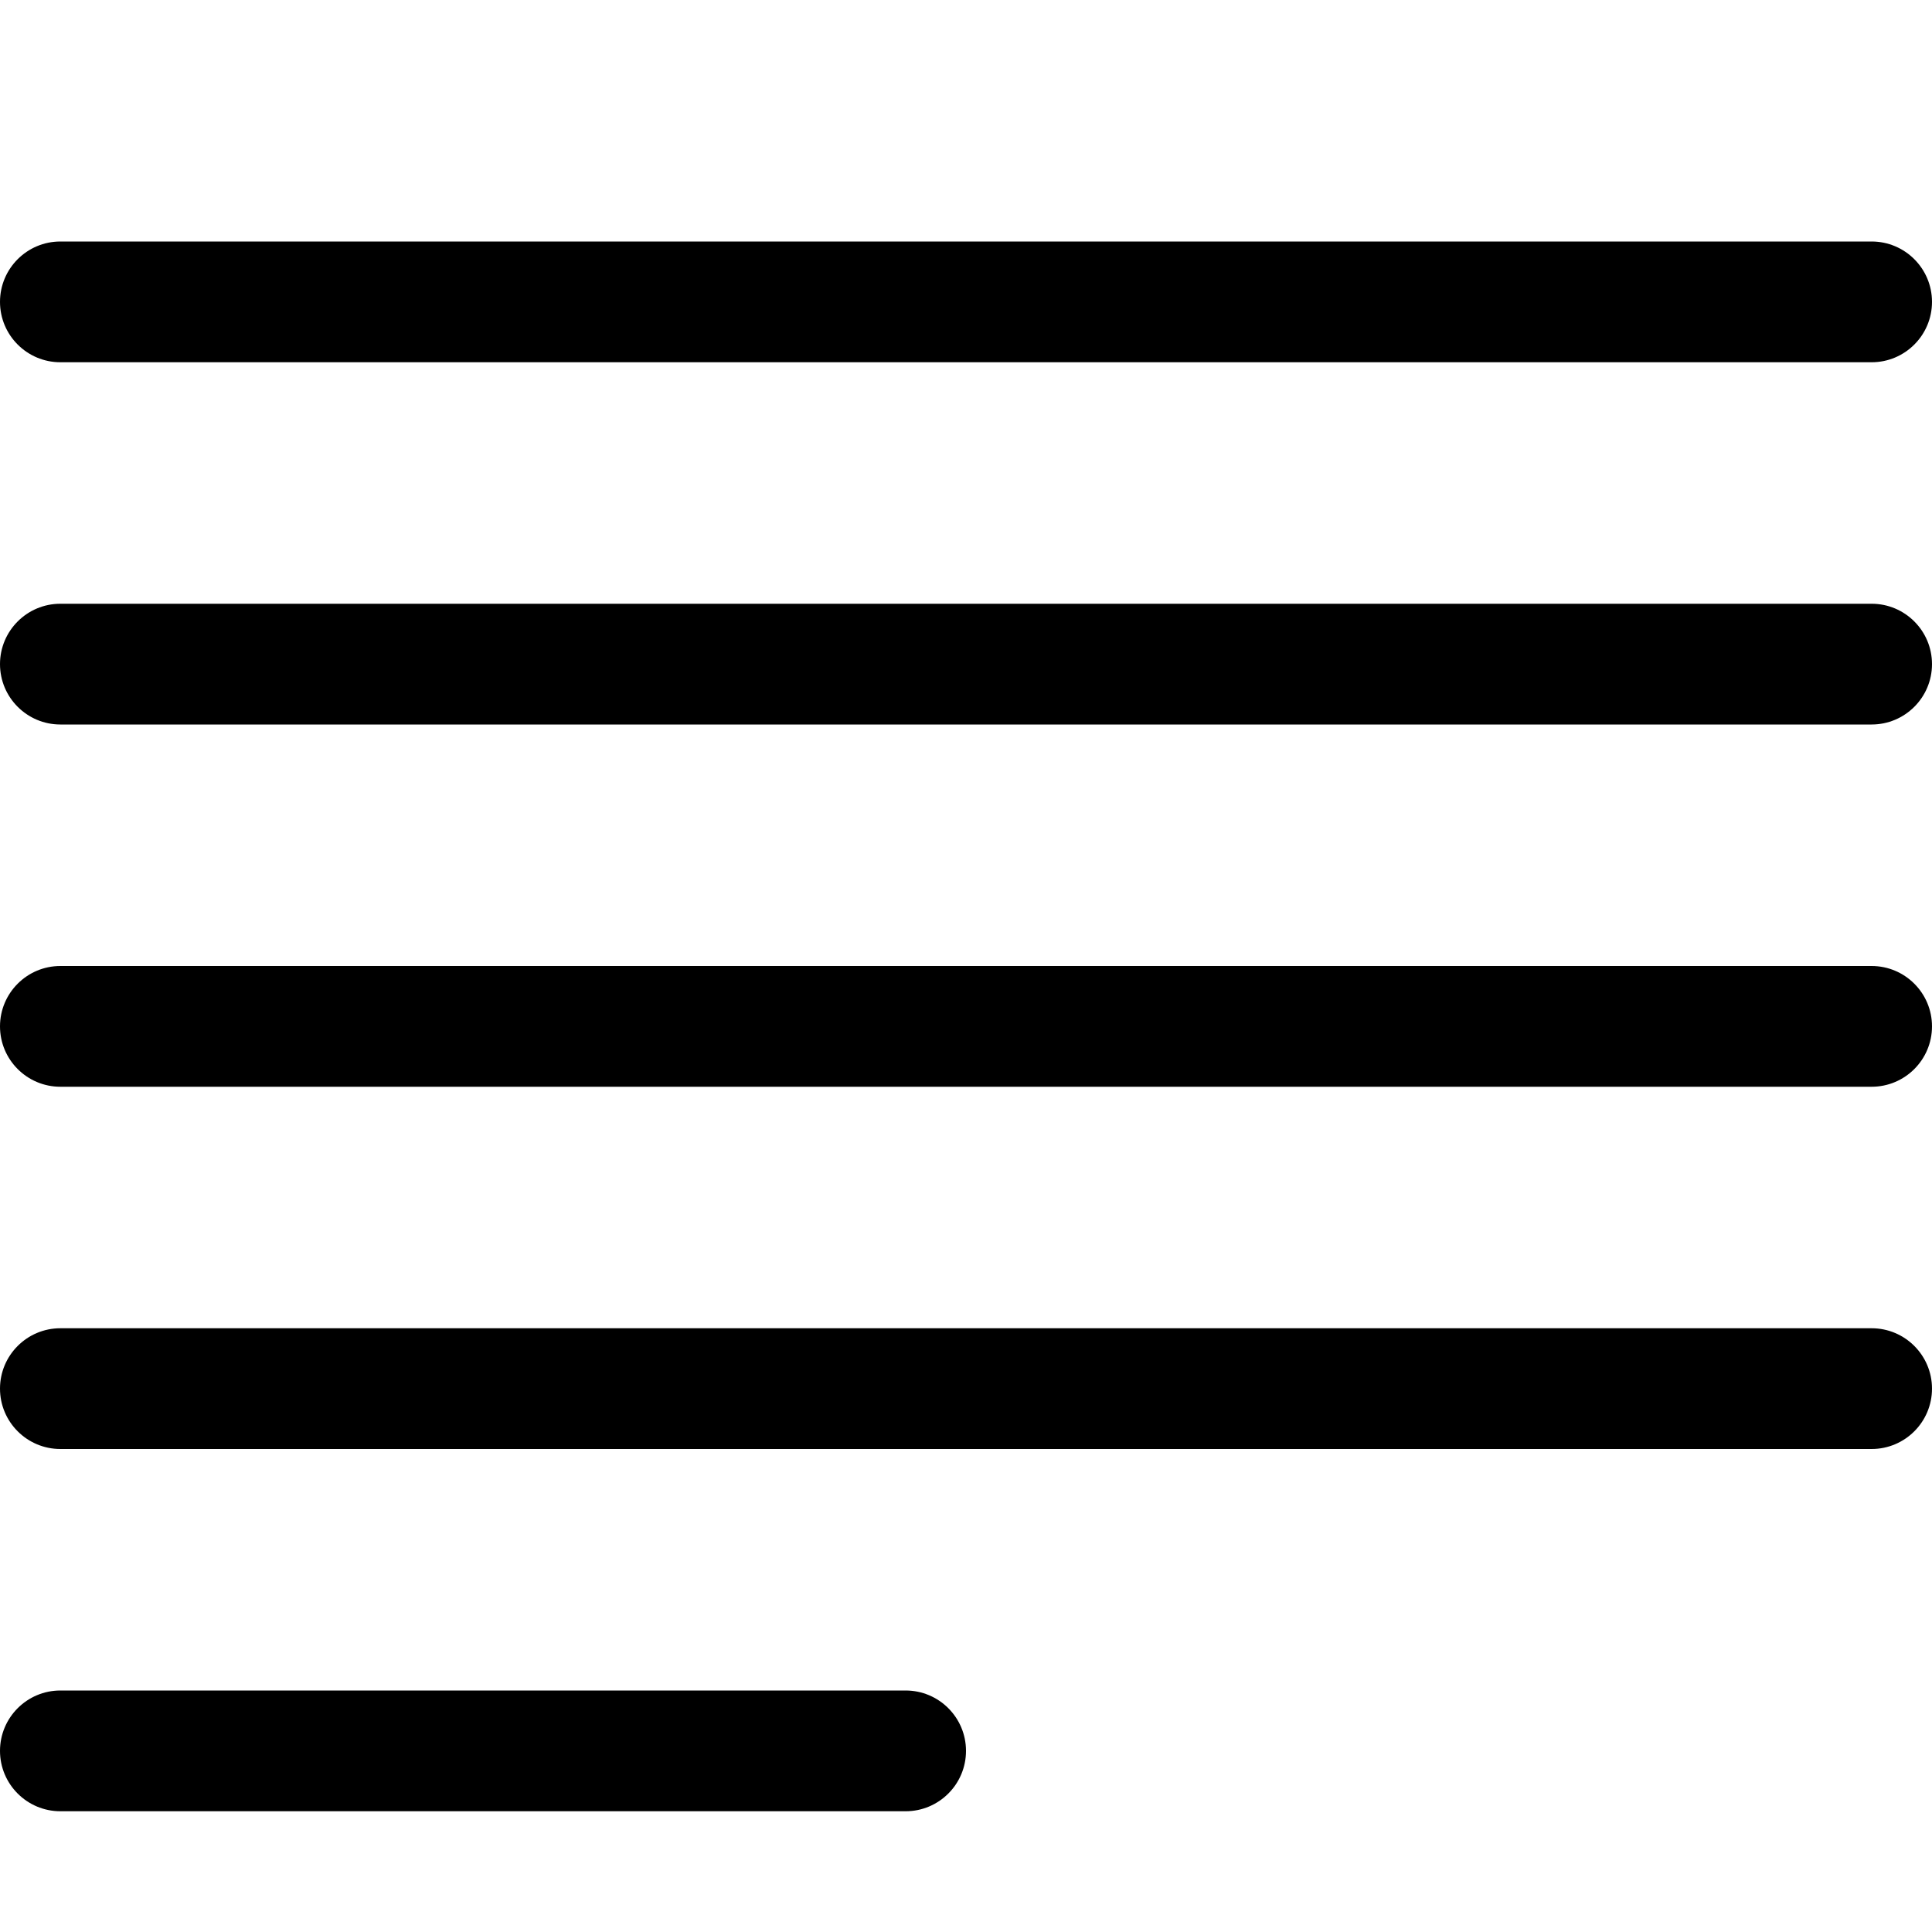
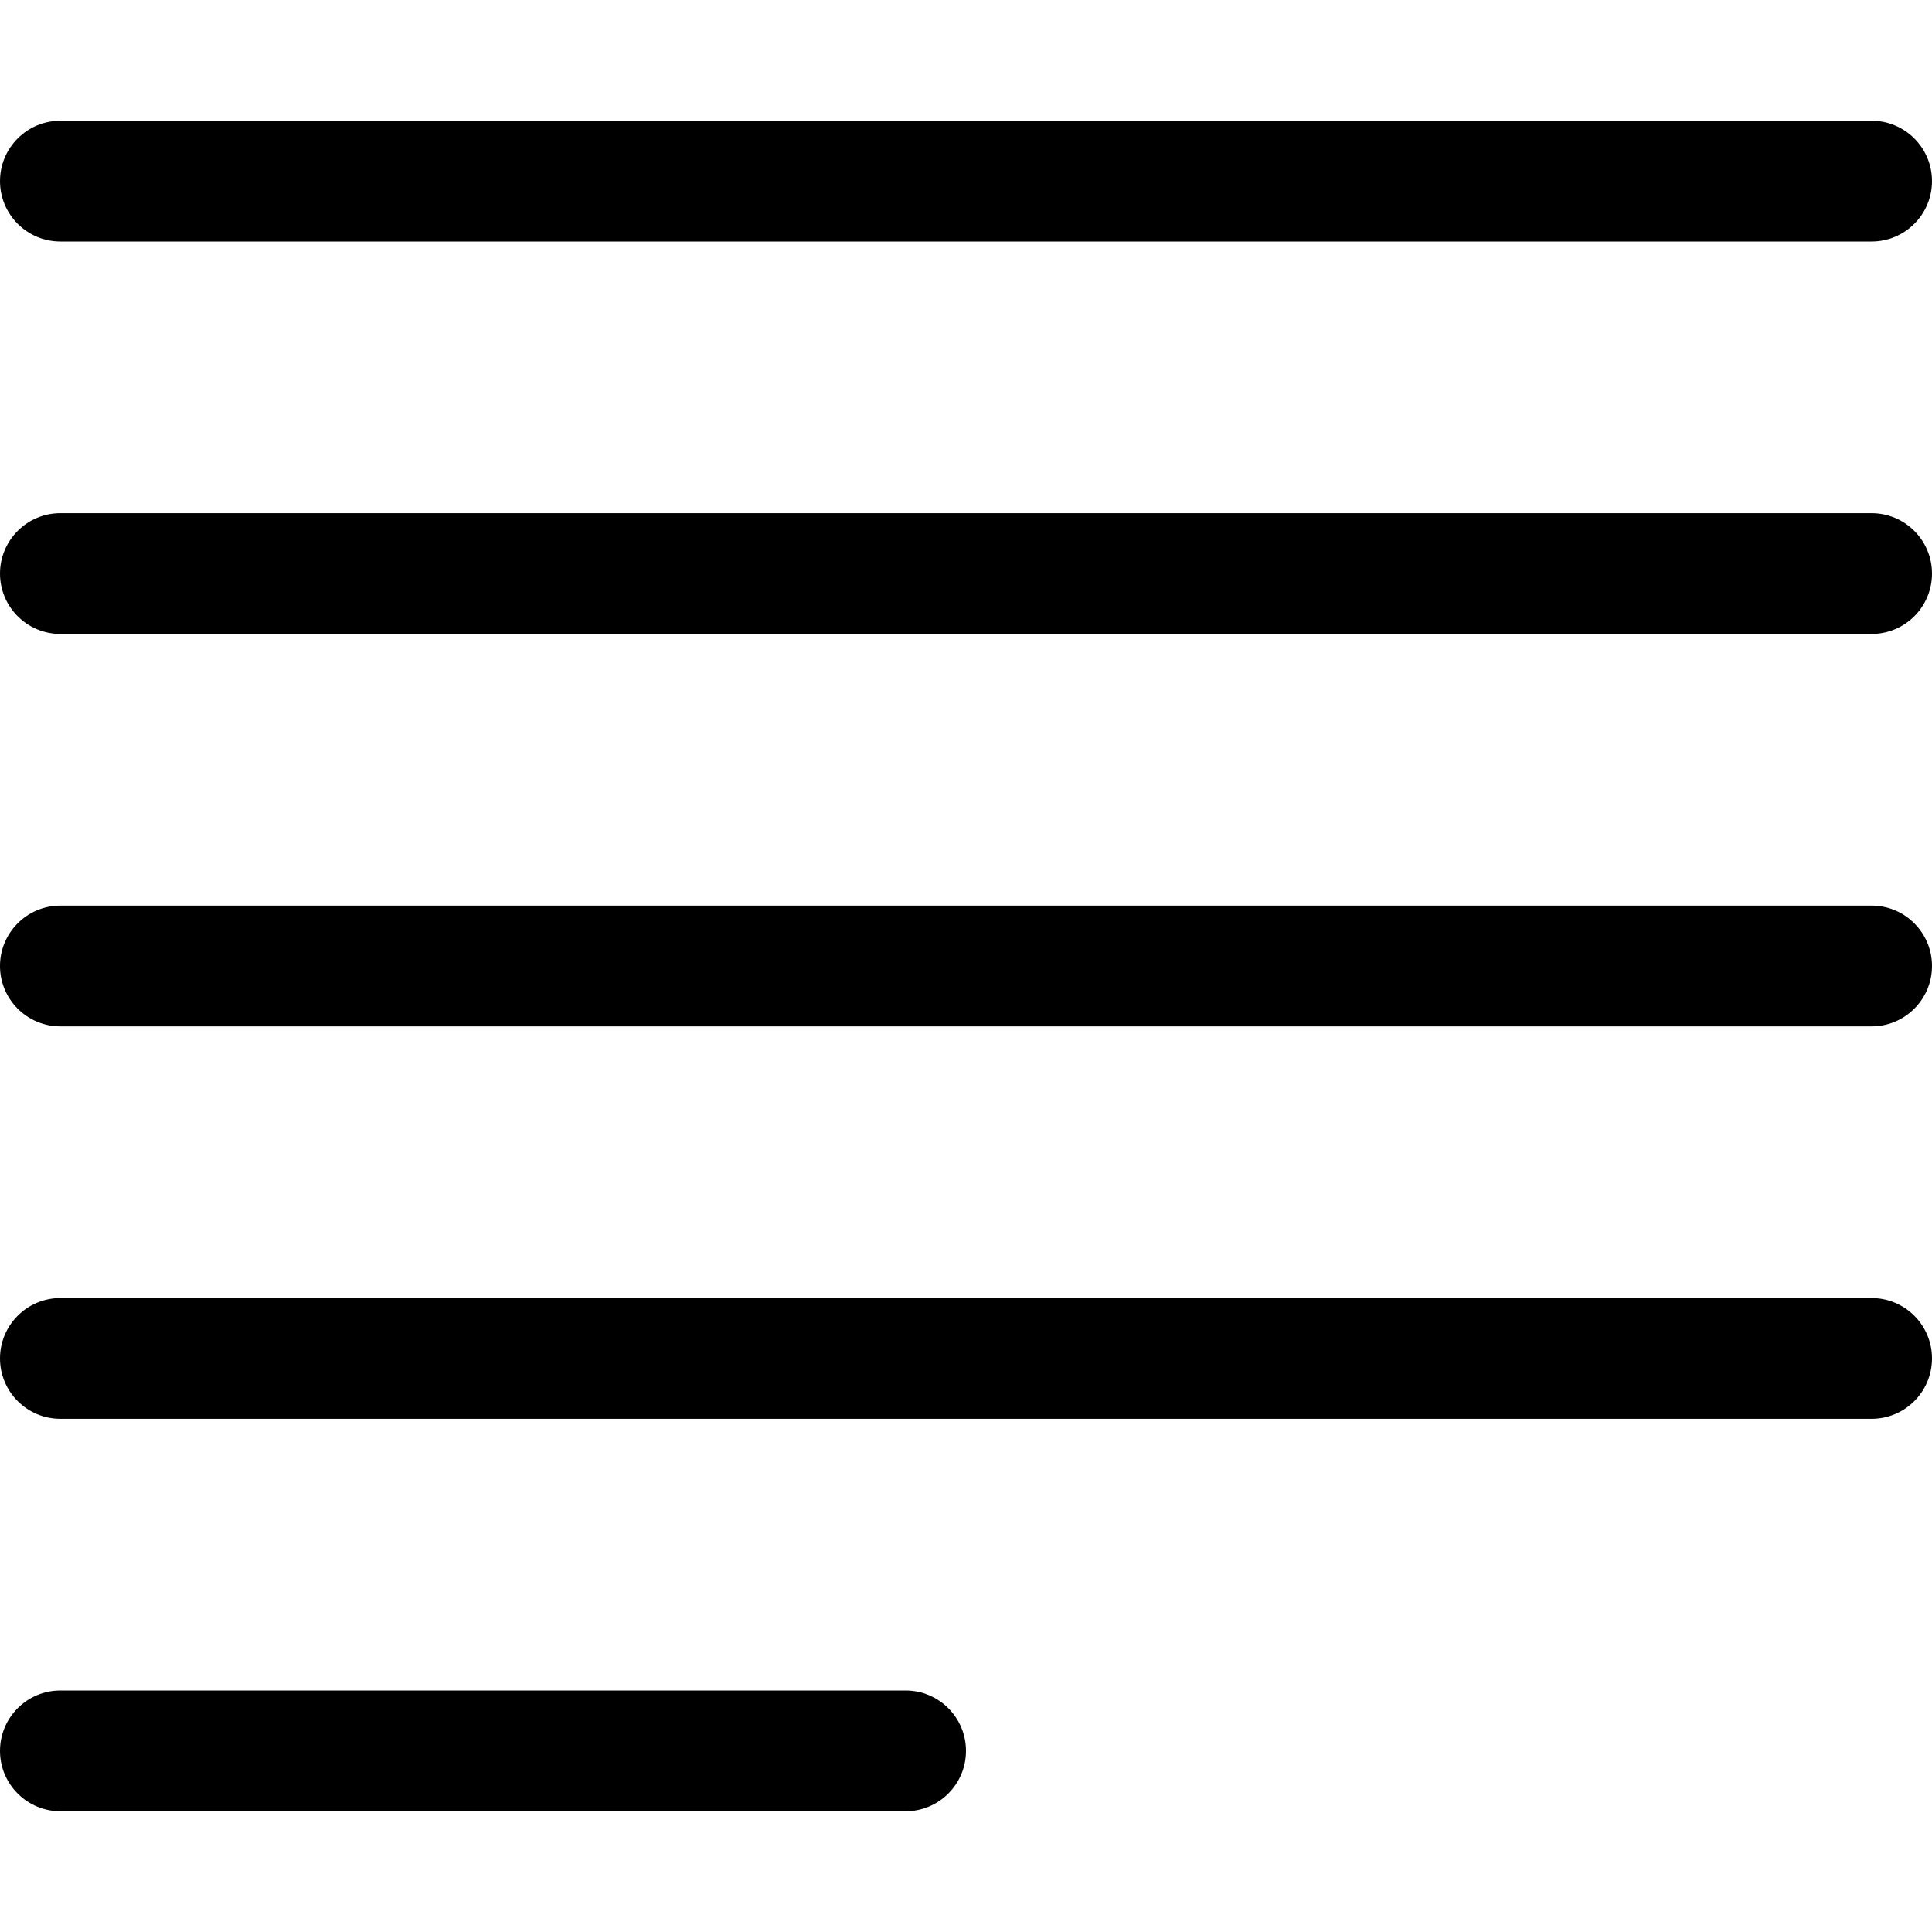
<svg xmlns="http://www.w3.org/2000/svg" width="16" height="16" viewBox="0 0 16 16">
-   <path d="M.5 2l15 0c.276 0 .5.224.5.5 0 .276-.224.5-.5.5L.5 3C.224 3 0 2.776 0 2.5c0-.276.224-.5.5-.5zm0 3l15 0c.276 0 .5.224.5.5 0 .276-.224.5-.5.5L.5 6C.224 6 0 5.776 0 5.5c0-.276.224-.5.5-.5zm0 3l15 0c.276 0 .5.224.5.5 0 .276-.224.5-.5.5L.5 9C.224 9 0 8.776 0 8.5c0-.276.224-.5.5-.5zm0 3l15 0c.276 0 .5.224.5.5 0 .276-.224.5-.5.5l-15 0c-.276 0-.5-.224-.5-.5 0-.276.224-.5.5-.5zm0 3l7 0c.276 0 .5.224.5.5 0 .276-.224.5-.5.5l-7 0c-.276 0-.5-.224-.5-.5 0-.276.224-.5.5-.5z" fill="#000" fill-rule="evenodd" />
+   <path d="M.5 1l15 0c.276 0 .5.224.5.5 0 .276-.224.5-.5.5L.5 2C.224 2 0 1.776 0 1.5c0-.276.224-.5.5-.5zm0 3.25l15 0c.276 0 .5.224.5.5 0 .276-.224.5-.5.5l-15 0c-.276 0-.5-.224-.5-.5 0-.276.224-.5.5-.5zm0 3.25l15 0c.276 0 .5.224.5.5 0 .276-.224.5-.5.5l-15 0C.224 8.5 0 8.276 0 8c0-.276.224-.5.5-.5zm0 3.25l15 0c.276 0 .5.224.5.5 0 .276-.224.5-.5.5l-15 0c-.276 0-.5-.224-.5-.5 0-.276.224-.5.5-.5zM.5 14l7 0c.276 0 .5.224.5.5 0 .276-.224.5-.5.5l-7 0c-.276 0-.5-.224-.5-.5 0-.276.224-.5.5-.5z" fill="#000" fill-rule="evenodd" />
</svg>
